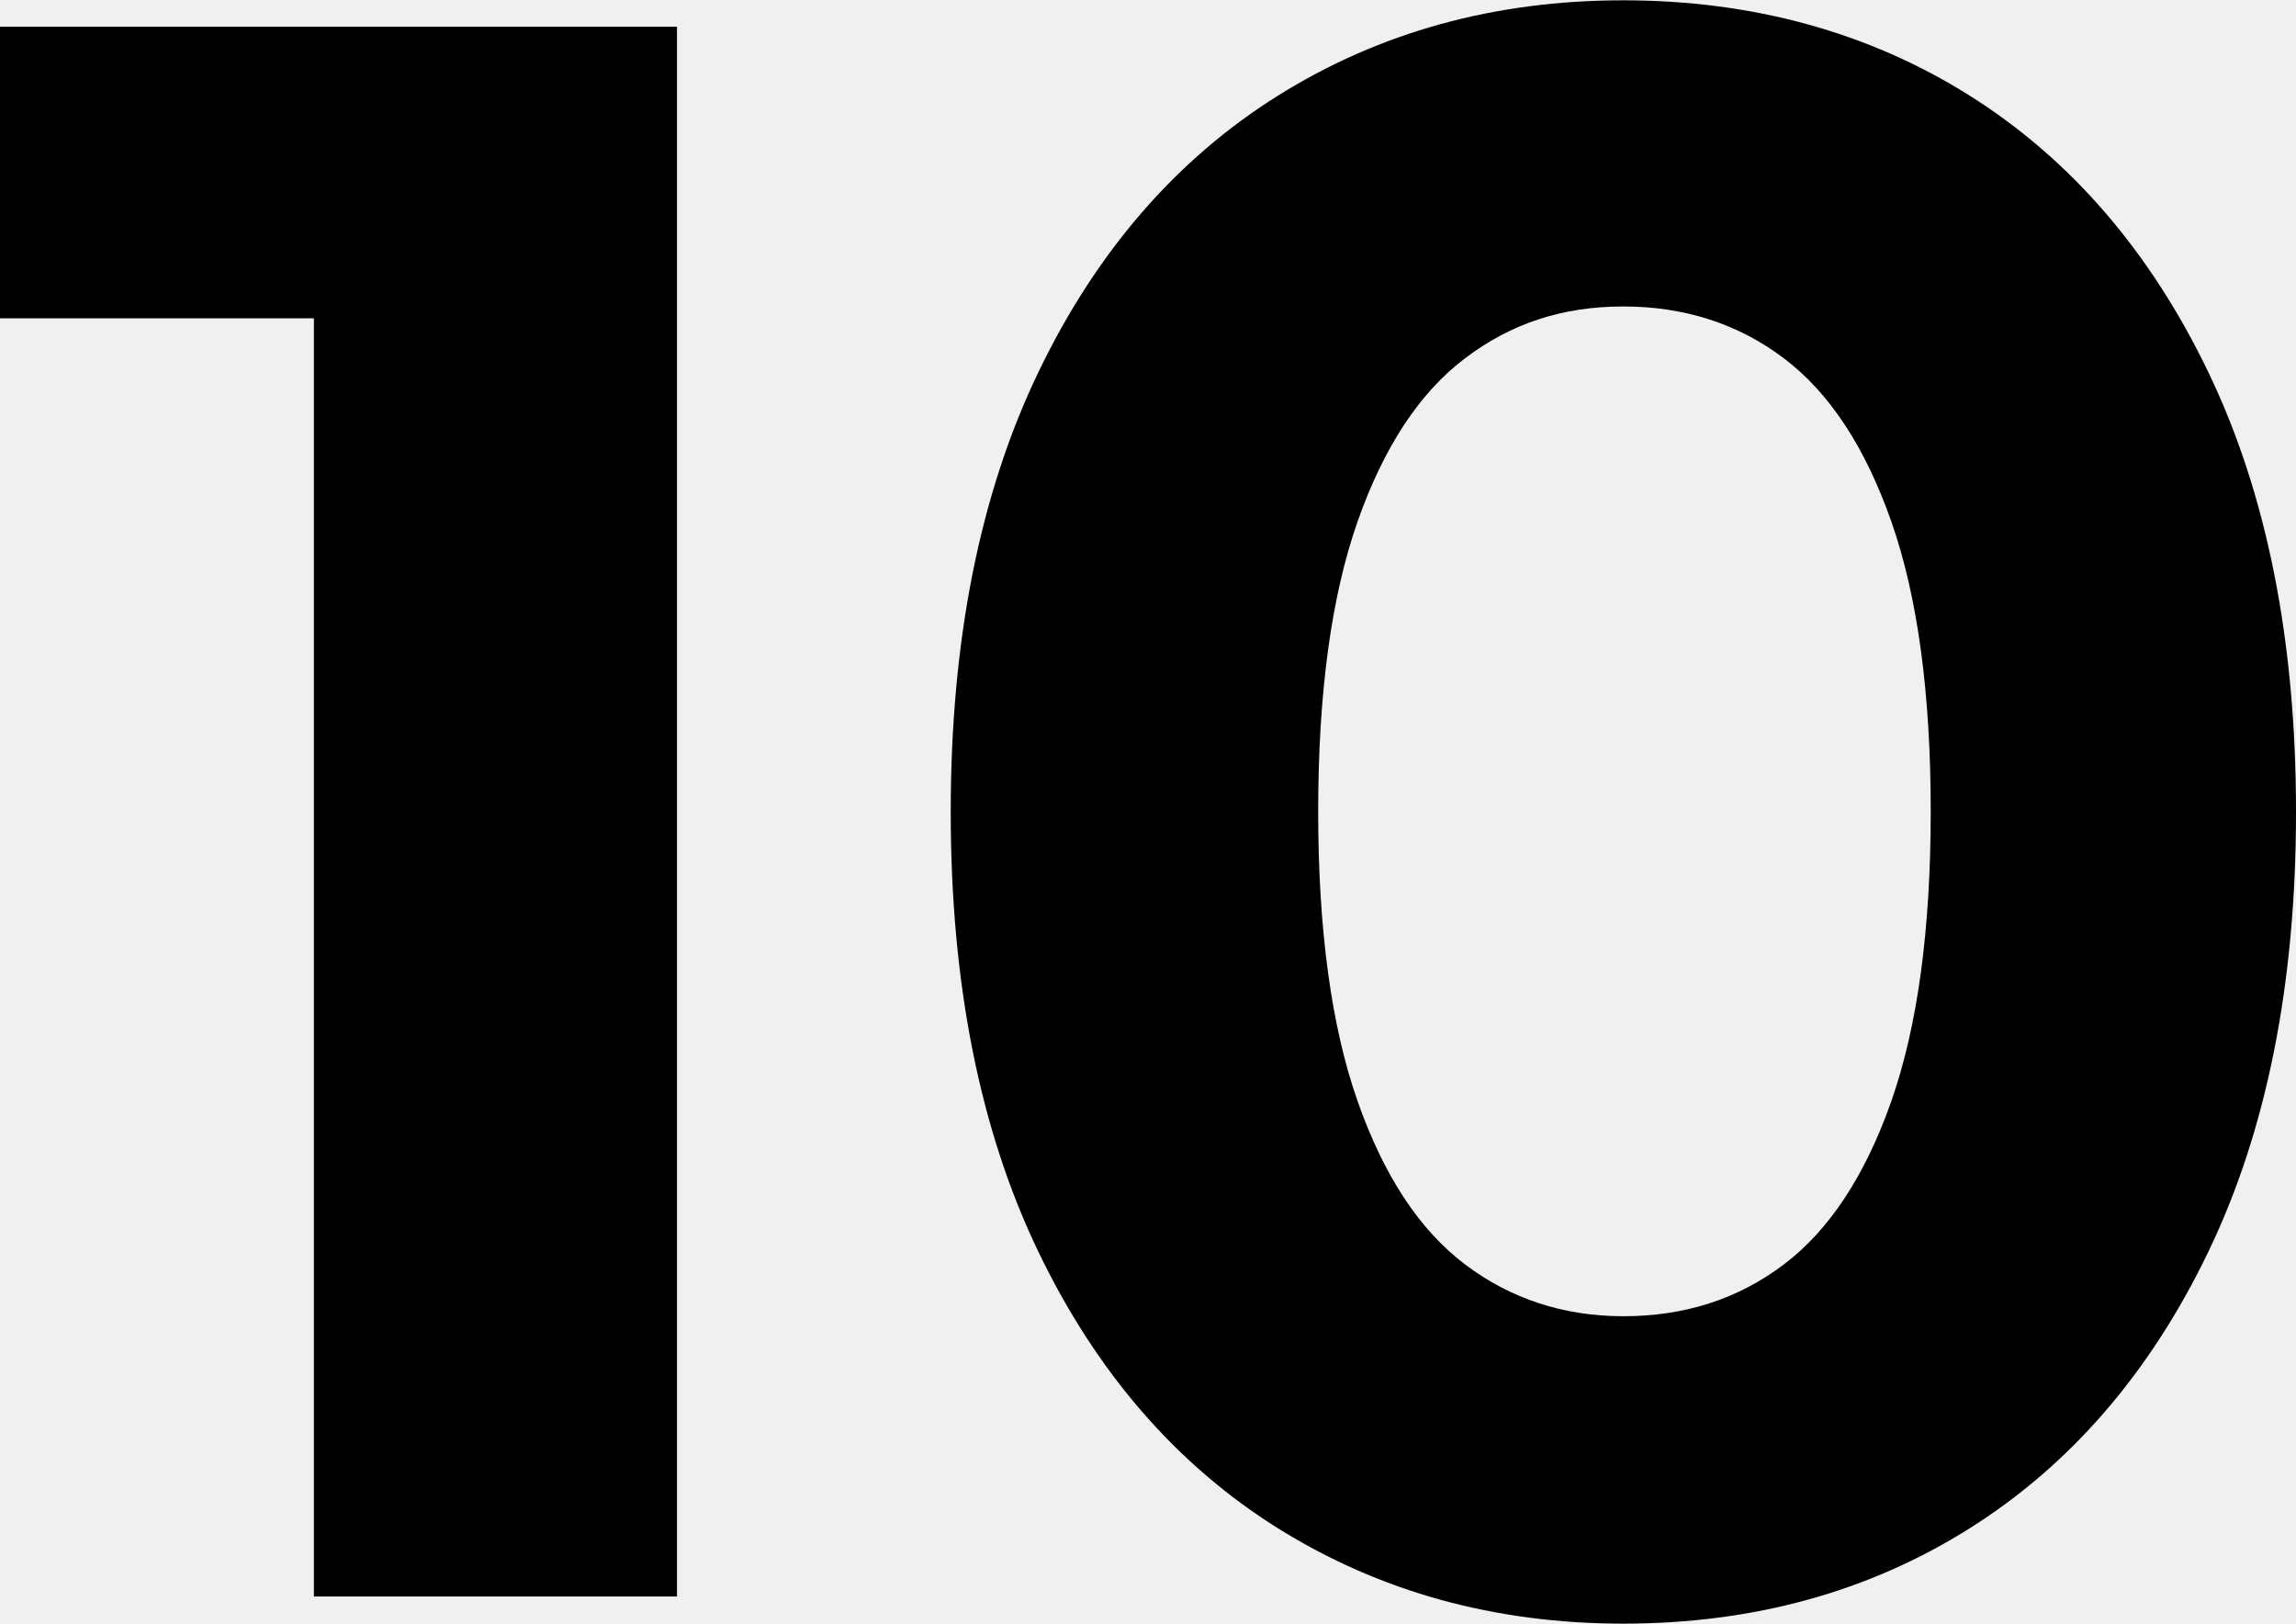
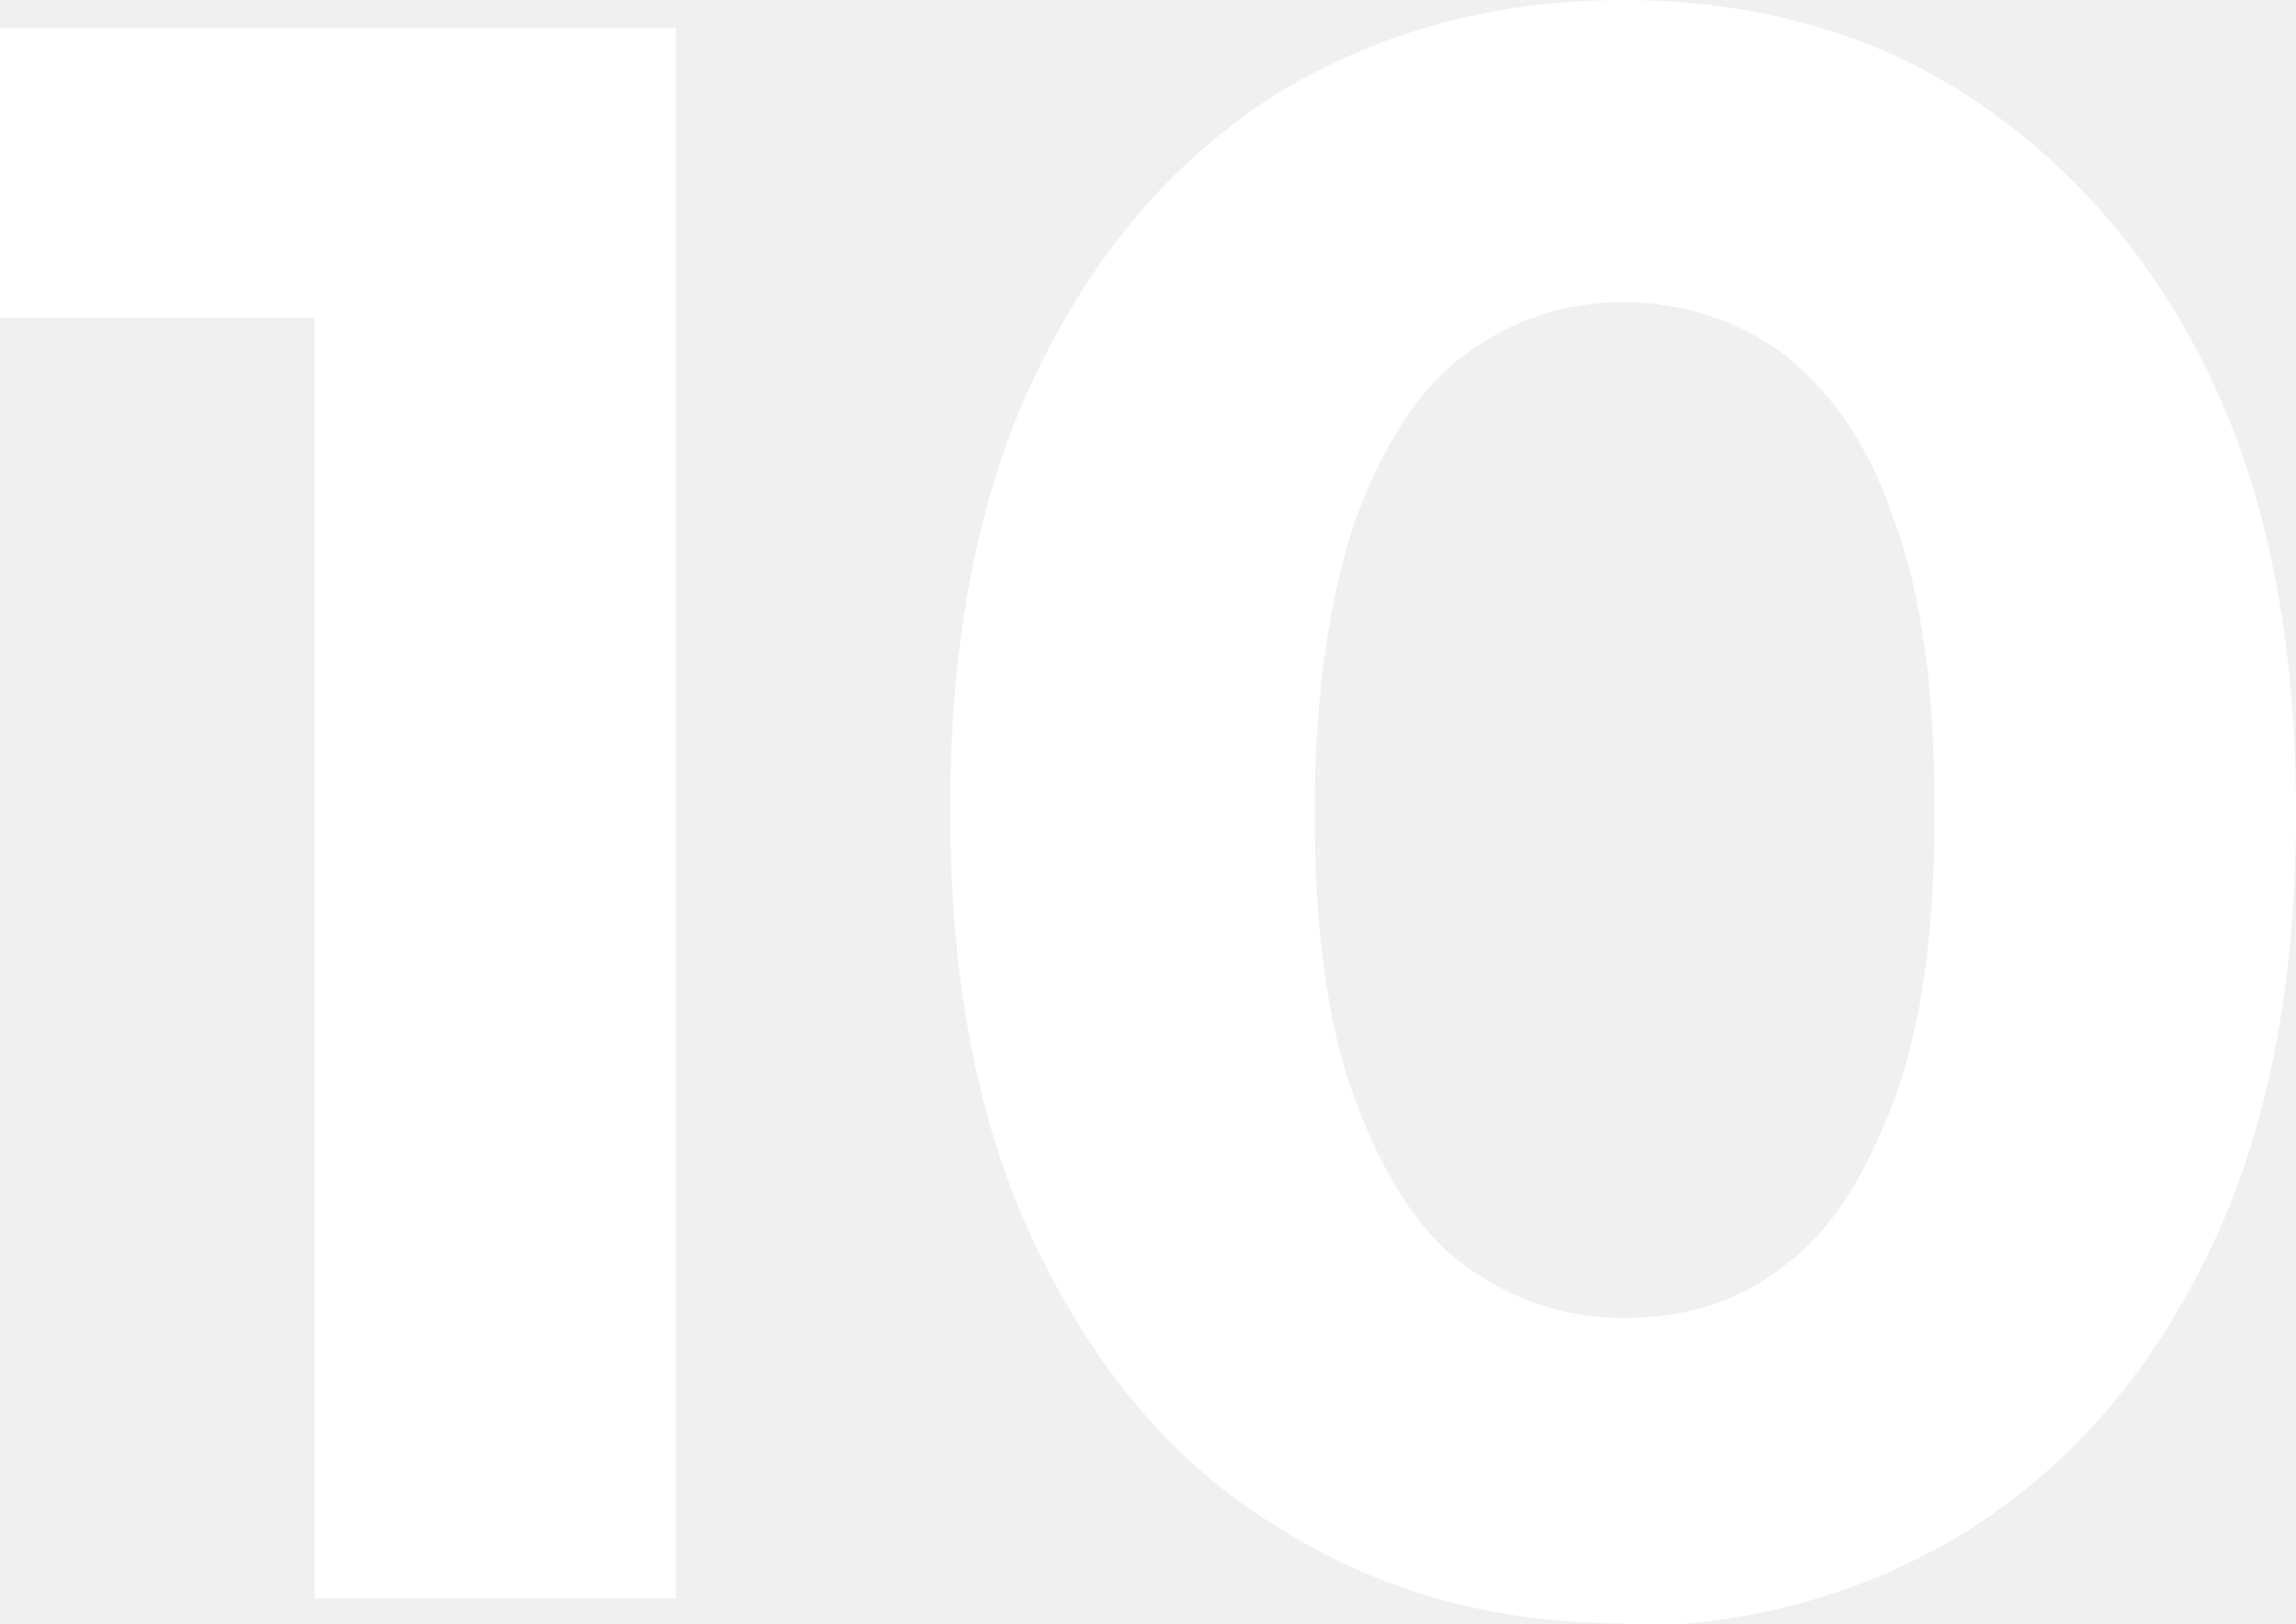
- <svg xmlns="http://www.w3.org/2000/svg" id="Livello_2" viewBox="0 0 73.73 52.13">
+ <svg xmlns="http://www.w3.org/2000/svg" id="Livello_2" version="1.1" viewBox="0 0 73.7 52.1">
+   <defs>
+     <style>
+       .st0 {
+         fill: #fff;
+       }
+     </style>
+   </defs>
  <g id="Livello_1-2">
-     <path d="M10.08,51.26V5.18l5.04,5.04H0V.86h21.74v50.4h-11.66Z" />
-     <path d="M52.13,52.13c-4.13,0-7.82-1.02-11.09-3.06-3.26-2.04-5.83-5-7.7-8.89-1.87-3.89-2.81-8.59-2.81-14.11s.94-10.22,2.81-14.11c1.87-3.89,4.44-6.85,7.7-8.89,3.26-2.04,6.96-3.06,11.09-3.06s7.88,1.02,11.12,3.06c3.24,2.04,5.8,5,7.67,8.89,1.87,3.89,2.81,8.59,2.81,14.11s-.94,10.22-2.81,14.11c-1.87,3.89-4.43,6.85-7.67,8.89-3.24,2.04-6.95,3.06-11.12,3.06ZM52.13,42.26c1.97,0,3.68-.55,5.15-1.66,1.46-1.1,2.62-2.86,3.46-5.26.84-2.4,1.26-5.5,1.26-9.29s-.42-6.89-1.26-9.29c-.84-2.4-1.99-4.15-3.46-5.26-1.46-1.1-3.18-1.66-5.15-1.66s-3.61.55-5.08,1.66c-1.46,1.1-2.62,2.86-3.46,5.26-.84,2.4-1.26,5.5-1.26,9.29s.42,6.89,1.26,9.29c.84,2.4,1.99,4.15,3.46,5.26,1.46,1.1,3.16,1.66,5.08,1.66Z" />
+     <path class="st0" d="M10.1,51.3V5.2l5,5H0V.9h21.7v50.4s-11.7,0-11.7,0Z" />
+     <path class="st0" d="M52.1,52.1c-4.1,0-7.8-1-11.1-3.1-3.3-2-5.8-5-7.7-8.9-1.9-3.9-2.8-8.6-2.8-14.1s.9-10.2,2.8-14.1c1.9-3.9,4.4-6.8,7.7-8.9C44.3,1,48,0,52.1,0s7.9,1,11.1,3.1,5.8,5,7.7,8.9c1.9,3.9,2.8,8.6,2.8,14.1s-.9,10.2-2.8,14.1c-1.9,3.9-4.4,6.8-7.7,8.9-3.2,2-7,3.1-11.1,3.1ZM52.1,42.3c2,0,3.7-.5,5.2-1.7,1.5-1.1,2.6-2.9,3.5-5.3s1.3-5.5,1.3-9.3-.4-6.9-1.3-9.3c-.8-2.4-2-4.1-3.5-5.3-1.5-1.1-3.2-1.7-5.2-1.7s-3.6.6-5.1,1.7c-1.5,1.1-2.6,2.9-3.5,5.3-.8,2.4-1.3,5.5-1.3,9.3s.4,6.9,1.3,9.3,2,4.2,3.5,5.3c1.5,1.1,3.2,1.7,5.1,1.7Z" />
  </g>
</svg>
